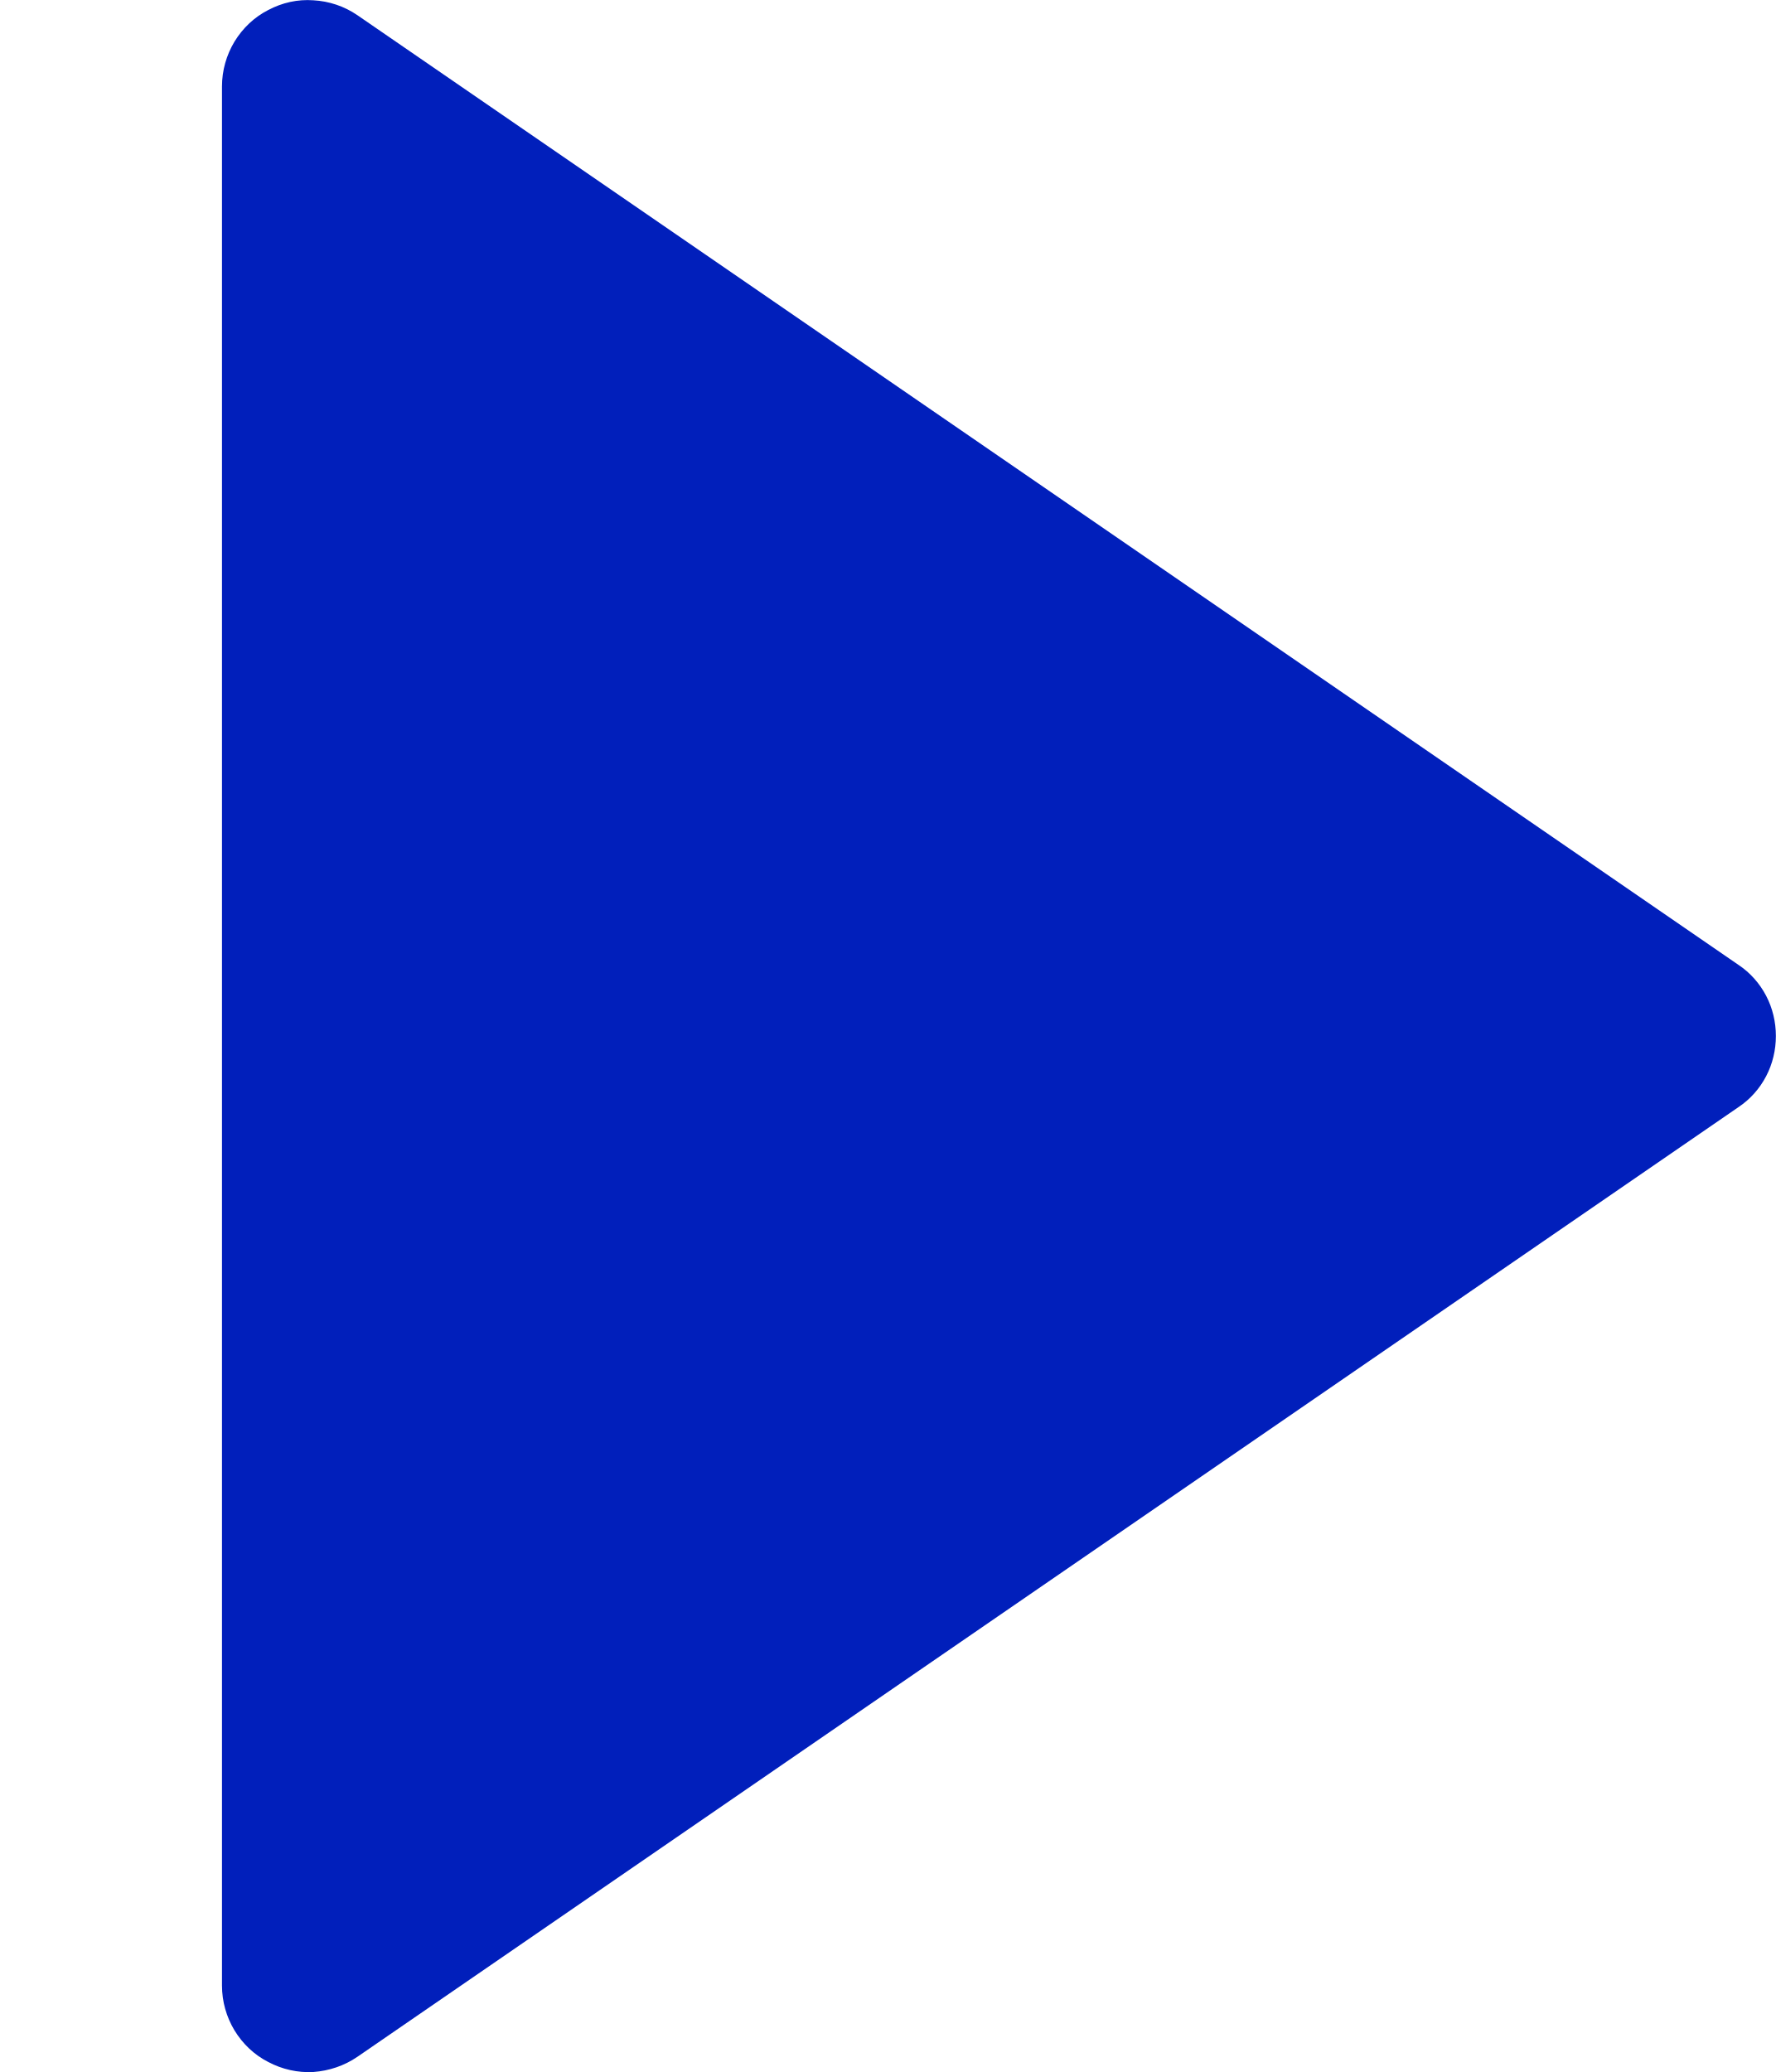
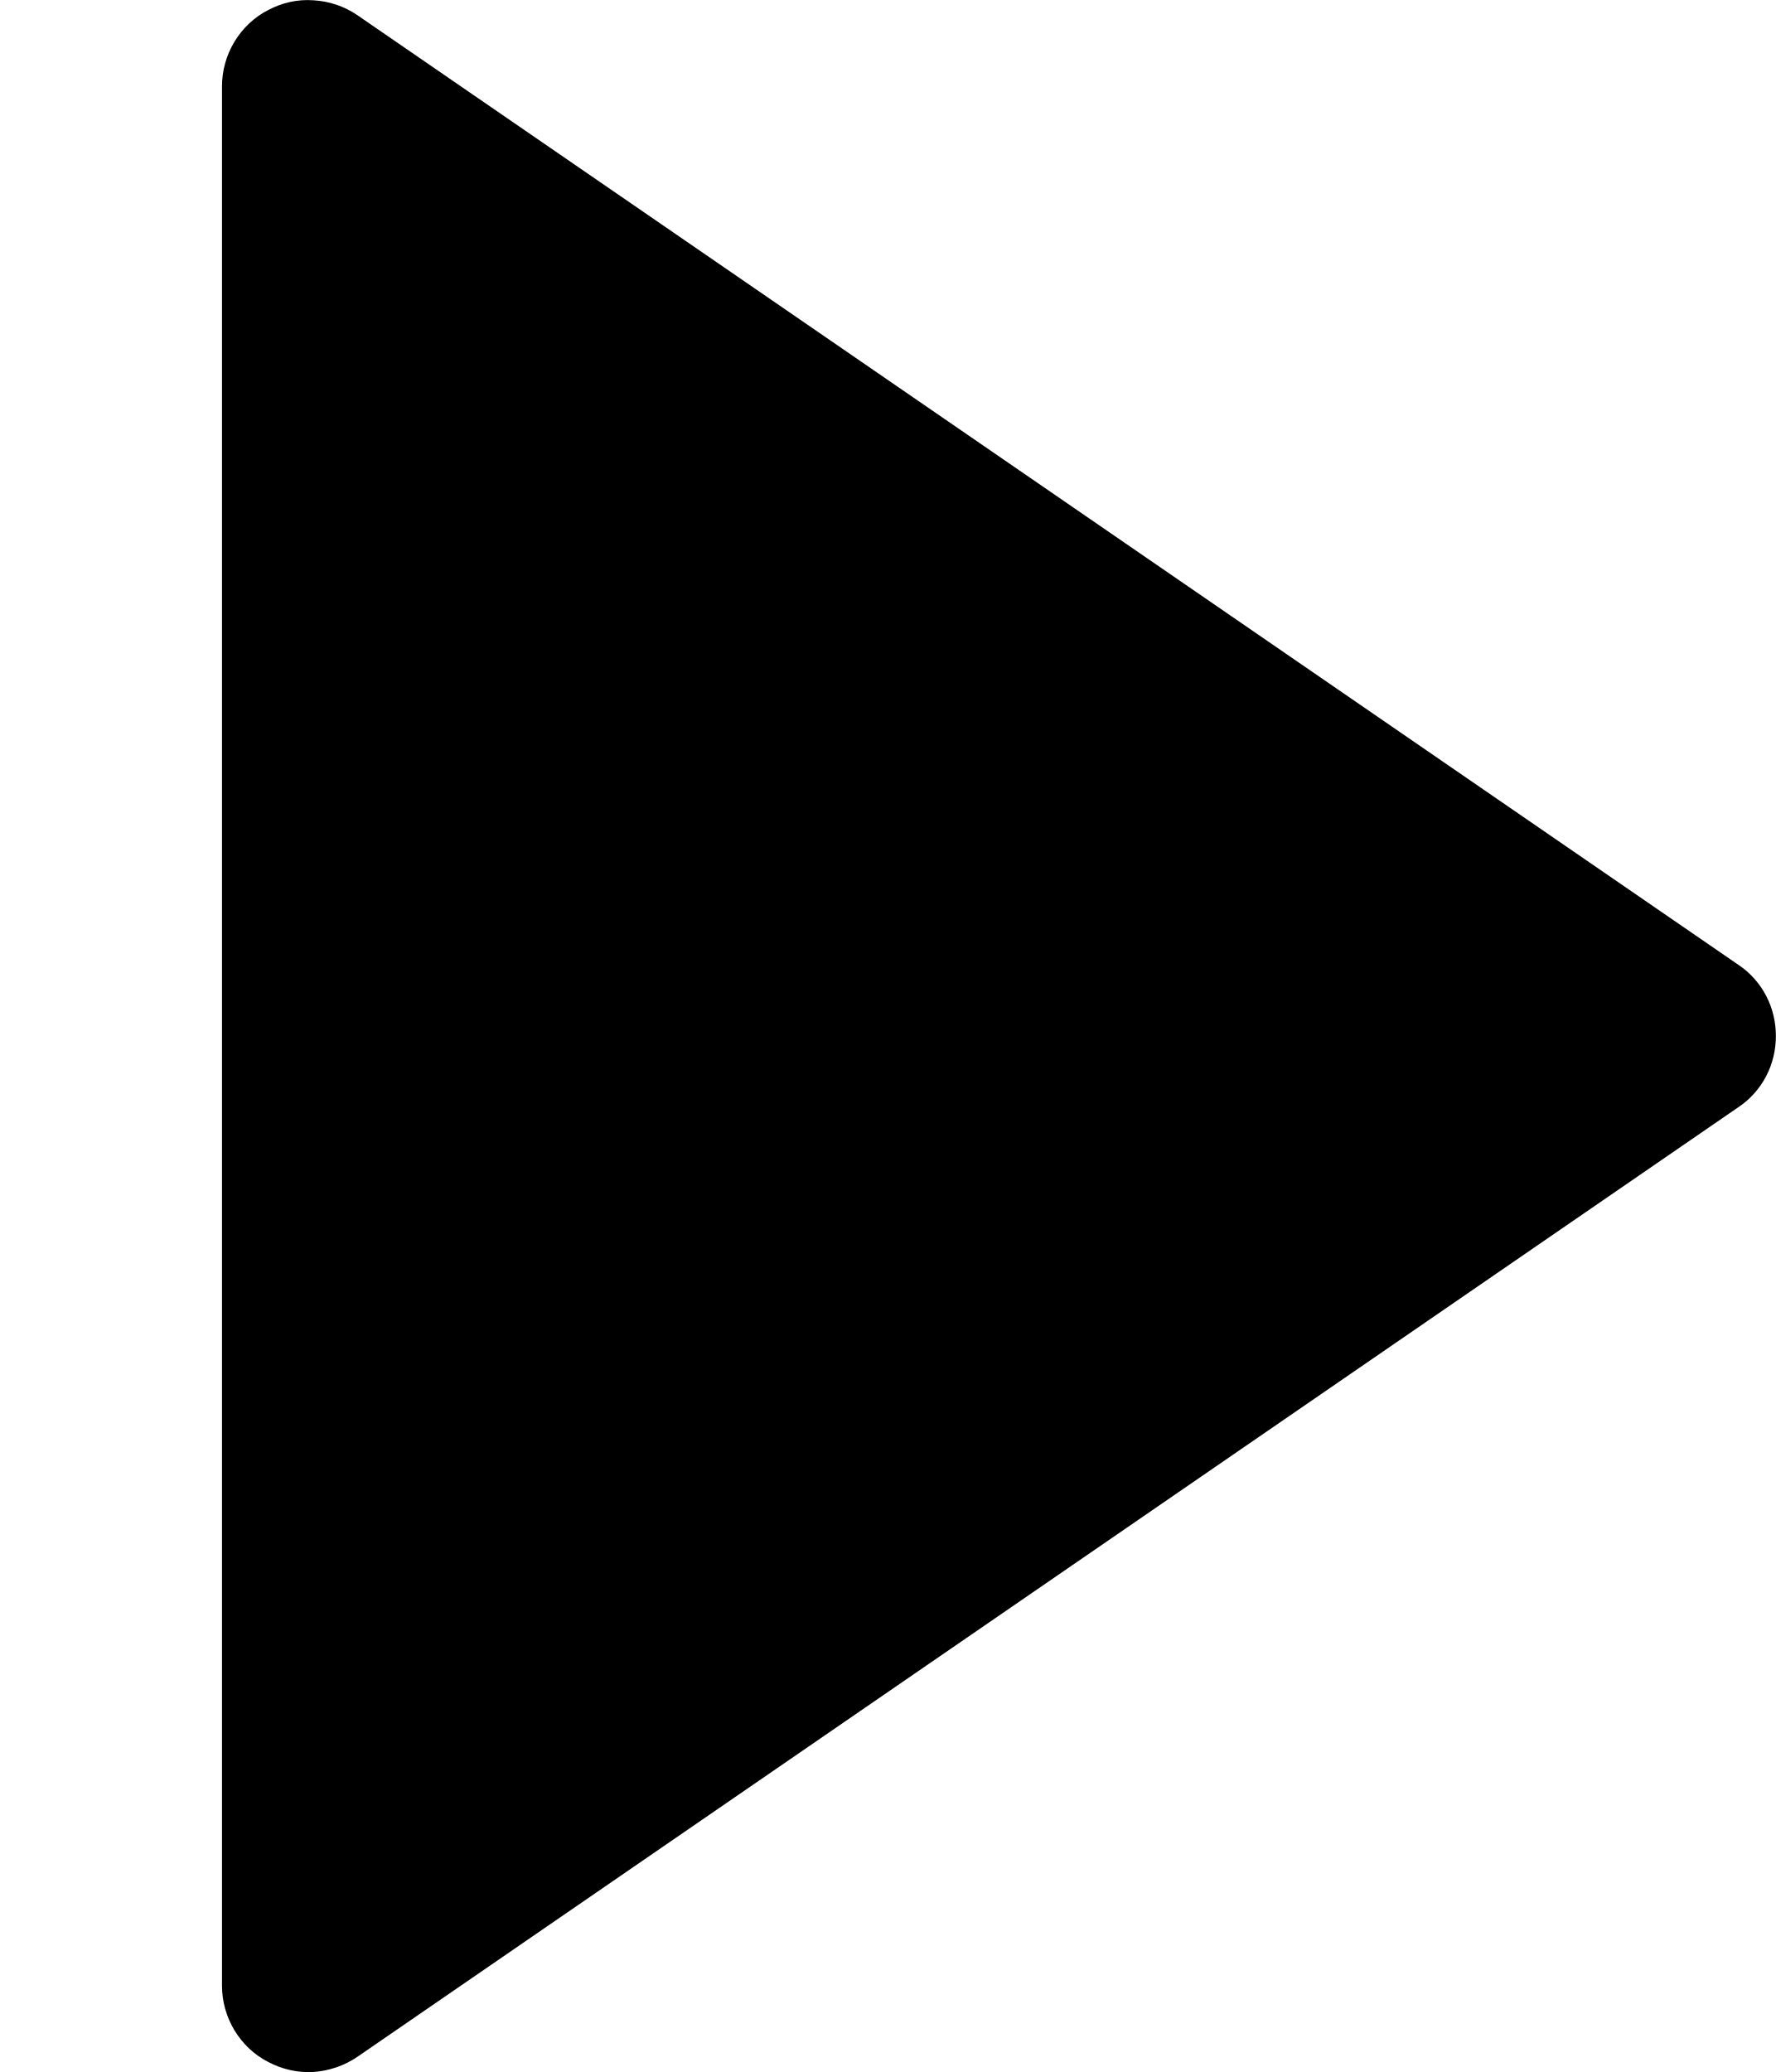
- <svg xmlns="http://www.w3.org/2000/svg" width="6" height="7" viewBox="0 0 6 7" fill="none">
-   <path d="M0.75 0.292L0.75 6.708C0.75 6.762 0.765 6.814 0.792 6.859C0.82 6.905 0.859 6.942 0.906 6.966C0.953 6.991 1.006 7.003 1.059 7C1.112 6.996 1.163 6.979 1.207 6.949L5.874 3.74C5.913 3.714 5.945 3.678 5.967 3.636C5.989 3.594 6 3.547 6 3.5C6 3.453 5.989 3.406 5.967 3.364C5.945 3.322 5.913 3.286 5.874 3.26L1.207 0.051C1.163 0.021 1.112 0.004 1.059 0.001C1.006 -0.003 0.953 0.009 0.906 0.034C0.859 0.058 0.82 0.095 0.792 0.141C0.765 0.186 0.75 0.238 0.75 0.292Z" fill="#011FBB" />
+ <svg xmlns="http://www.w3.org/2000/svg" width="6" height="7" viewBox="0 0 6 7">
+   <path d="M0.75 0.292L0.75 6.708C0.75 6.762 0.765 6.814 0.792 6.859C0.82 6.905 0.859 6.942 0.906 6.966C0.953 6.991 1.006 7.003 1.059 7C1.112 6.996 1.163 6.979 1.207 6.949L5.874 3.74C5.913 3.714 5.945 3.678 5.967 3.636C5.989 3.594 6 3.547 6 3.5C6 3.453 5.989 3.406 5.967 3.364C5.945 3.322 5.913 3.286 5.874 3.26L1.207 0.051C1.163 0.021 1.112 0.004 1.059 0.001C1.006 -0.003 0.953 0.009 0.906 0.034C0.859 0.058 0.82 0.095 0.792 0.141C0.765 0.186 0.75 0.238 0.75 0.292Z" />
</svg>
